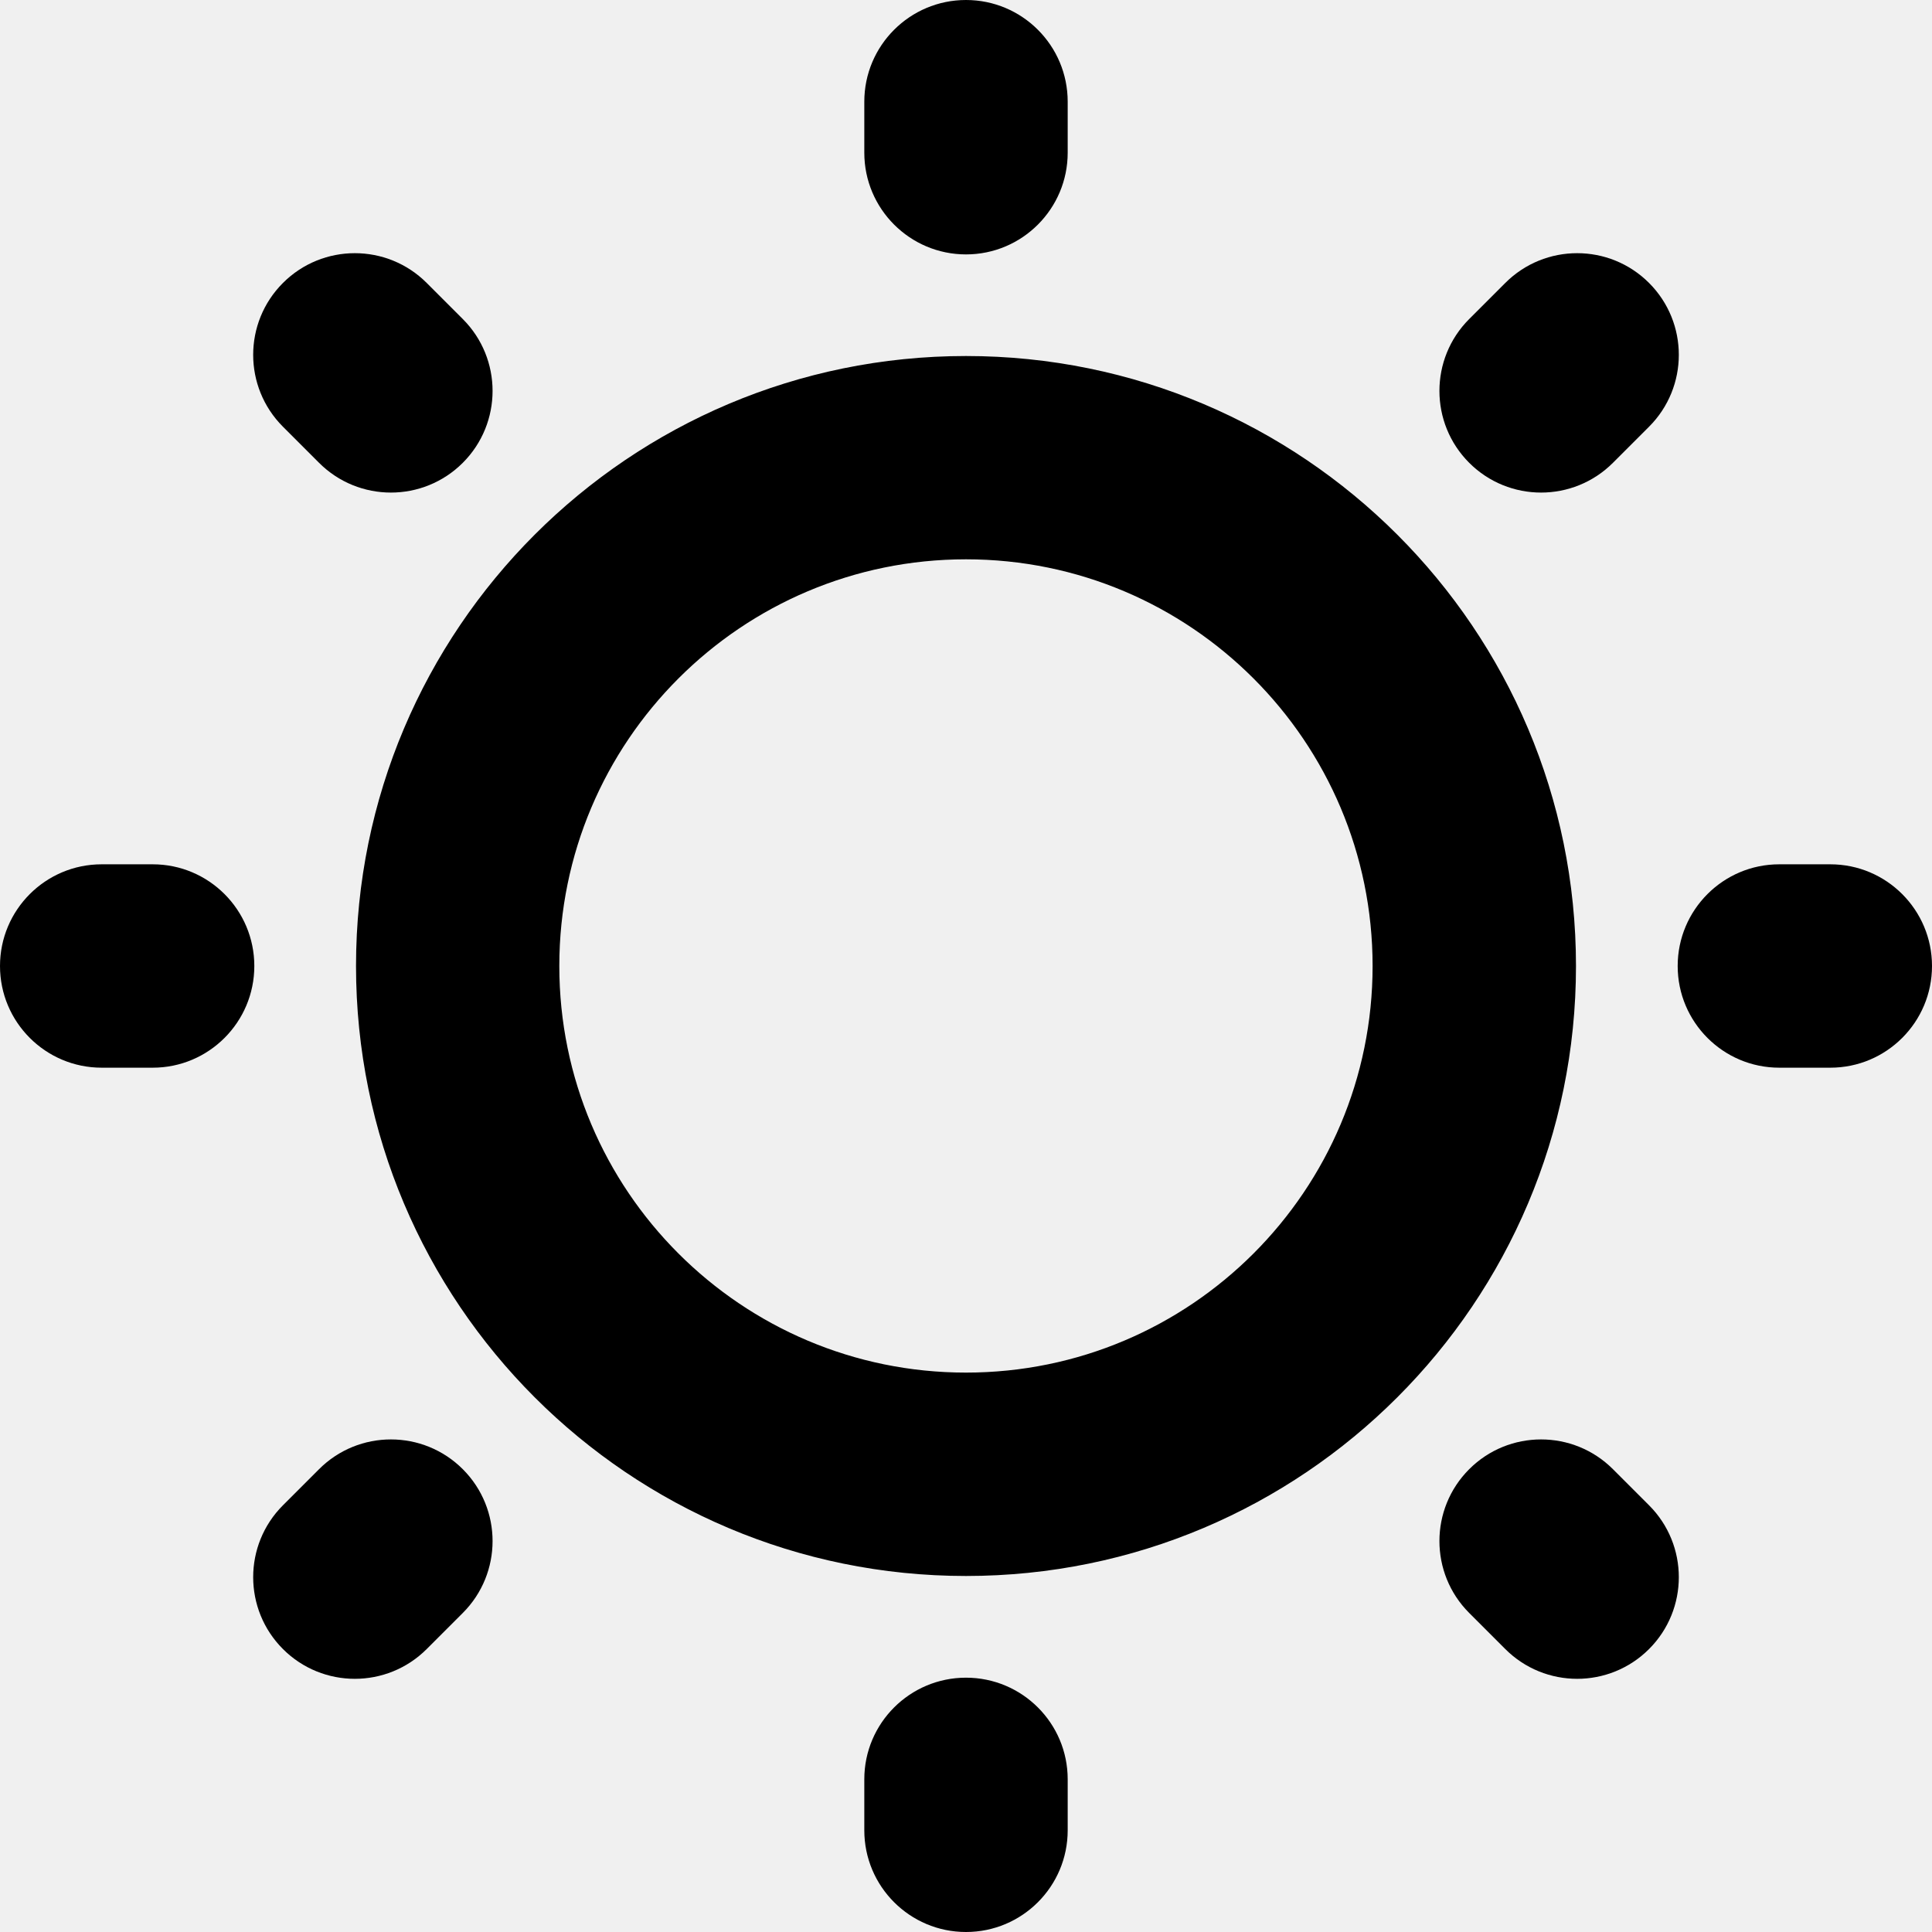
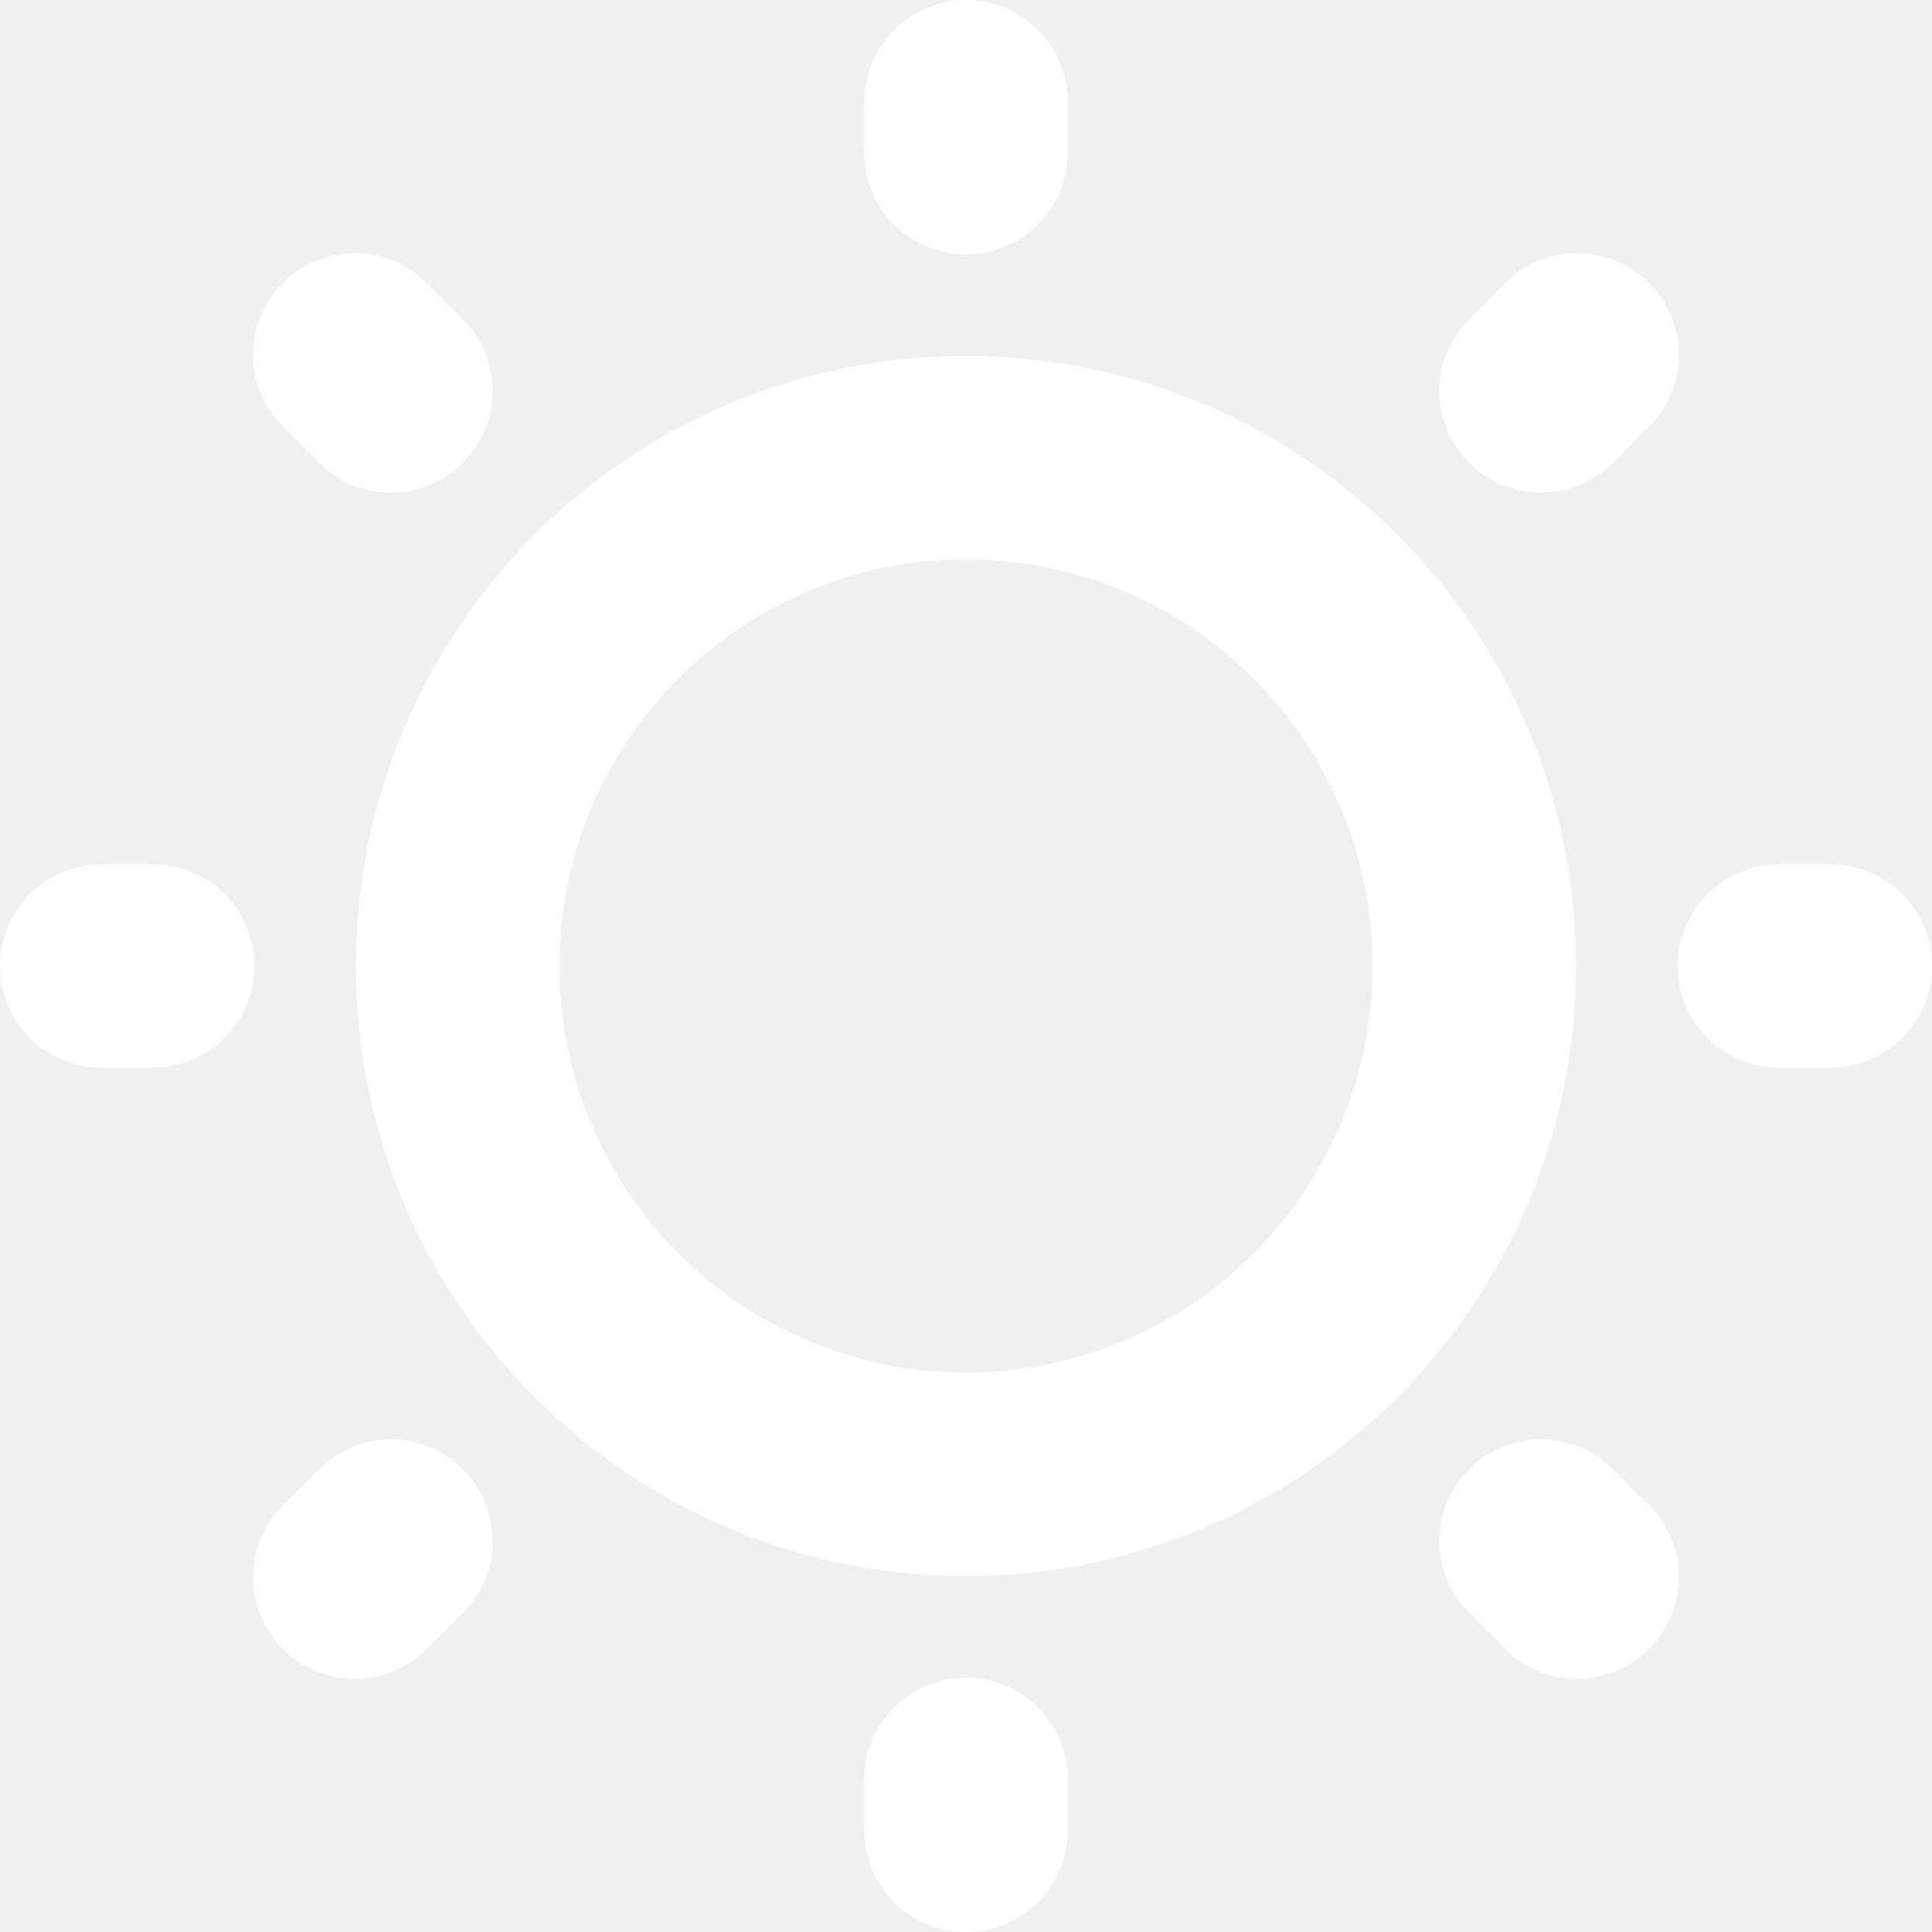
<svg xmlns="http://www.w3.org/2000/svg" width="22" height="22" viewBox="0 0 22 22" fill="none">
-   <path fill-rule="evenodd" clip-rule="evenodd" d="M12.158 1.158C12.158 0.518 11.639 0 11 0C10.361 0 9.842 0.518 9.842 1.158V1.739C9.842 2.378 10.361 2.897 11 2.897C11.639 2.897 12.158 2.378 12.158 1.739V1.158ZM18.778 4.859C19.23 4.407 19.23 3.674 18.778 3.222C18.326 2.77 17.593 2.77 17.141 3.222L16.73 3.633C16.278 4.085 16.278 4.818 16.73 5.27C17.182 5.722 17.915 5.722 18.367 5.27L18.778 4.859ZM4.859 3.222C4.407 2.77 3.674 2.77 3.222 3.222C2.77 3.674 2.77 4.407 3.222 4.859L3.633 5.27C4.085 5.722 4.818 5.722 5.27 5.27C5.722 4.818 5.722 4.085 5.27 3.633L4.859 3.222ZM1.158 9.842C0.518 9.842 0 10.361 0 11C0 11.639 0.518 12.158 1.158 12.158H1.739C2.378 12.158 2.896 11.639 2.896 11C2.896 10.361 2.378 9.842 1.739 9.842H1.158ZM20.261 9.842C19.622 9.842 19.104 10.361 19.104 11C19.104 11.639 19.622 12.158 20.261 12.158H20.842C21.482 12.158 22 11.639 22 11C22 10.361 21.482 9.842 20.842 9.842H20.261ZM5.27 18.367C5.722 17.915 5.722 17.182 5.27 16.73C4.818 16.278 4.085 16.278 3.633 16.73L3.222 17.141C2.77 17.593 2.77 18.326 3.222 18.778C3.674 19.23 4.407 19.23 4.859 18.778L5.27 18.367ZM18.367 16.73C17.915 16.278 17.182 16.278 16.73 16.73C16.278 17.182 16.278 17.915 16.73 18.367L17.141 18.778C17.593 19.23 18.326 19.23 18.778 18.778C19.23 18.326 19.23 17.593 18.778 17.141L18.367 16.73ZM12.158 20.261C12.158 19.622 11.639 19.104 11 19.104C10.361 19.104 9.842 19.622 9.842 20.261V20.842C9.842 21.482 10.361 22 11 22C11.639 22 12.158 21.482 12.158 20.842V20.261ZM6.369 11C6.369 8.443 8.443 6.369 11 6.369C13.557 6.369 15.63 8.443 15.63 11C15.63 13.557 13.557 15.63 11 15.63C8.443 15.63 6.369 13.557 6.369 11ZM11 4.054C7.164 4.054 4.054 7.164 4.054 11C4.054 14.836 7.164 17.946 11 17.946C14.836 17.946 17.946 14.836 17.946 11C17.946 7.164 14.836 4.054 11 4.054Z" fill="currentColor" />
+   <path fill-rule="evenodd" clip-rule="evenodd" d="M12.158 1.158C12.158 0.518 11.639 0 11 0C10.361 0 9.842 0.518 9.842 1.158V1.739C9.842 2.378 10.361 2.897 11 2.897C11.639 2.897 12.158 2.378 12.158 1.739V1.158ZM18.778 4.859C19.23 4.407 19.23 3.674 18.778 3.222C18.326 2.77 17.593 2.77 17.141 3.222L16.73 3.633C16.278 4.085 16.278 4.818 16.73 5.27C17.182 5.722 17.915 5.722 18.367 5.27L18.778 4.859ZM4.859 3.222C4.407 2.77 3.674 2.77 3.222 3.222C2.77 3.674 2.77 4.407 3.222 4.859L3.633 5.27C4.085 5.722 4.818 5.722 5.27 5.27C5.722 4.818 5.722 4.085 5.27 3.633L4.859 3.222ZM1.158 9.842C0.518 9.842 0 10.361 0 11C0 11.639 0.518 12.158 1.158 12.158H1.739C2.378 12.158 2.896 11.639 2.896 11C2.896 10.361 2.378 9.842 1.739 9.842H1.158ZM20.261 9.842C19.622 9.842 19.104 10.361 19.104 11C19.104 11.639 19.622 12.158 20.261 12.158H20.842C21.482 12.158 22 11.639 22 11C22 10.361 21.482 9.842 20.842 9.842H20.261ZM5.27 18.367C5.722 17.915 5.722 17.182 5.27 16.73C4.818 16.278 4.085 16.278 3.633 16.73L3.222 17.141C2.77 17.593 2.77 18.326 3.222 18.778C3.674 19.23 4.407 19.23 4.859 18.778L5.27 18.367ZM18.367 16.73C17.915 16.278 17.182 16.278 16.73 16.73C16.278 17.182 16.278 17.915 16.73 18.367L17.141 18.778C17.593 19.23 18.326 19.23 18.778 18.778C19.23 18.326 19.23 17.593 18.778 17.141L18.367 16.73ZM12.158 20.261C12.158 19.622 11.639 19.104 11 19.104C10.361 19.104 9.842 19.622 9.842 20.261V20.842C9.842 21.482 10.361 22 11 22C11.639 22 12.158 21.482 12.158 20.842V20.261ZM6.369 11C6.369 8.443 8.443 6.369 11 6.369C13.557 6.369 15.63 8.443 15.63 11C15.63 13.557 13.557 15.63 11 15.63C8.443 15.63 6.369 13.557 6.369 11ZM11 4.054C7.164 4.054 4.054 7.164 4.054 11C4.054 14.836 7.164 17.946 11 17.946C14.836 17.946 17.946 14.836 17.946 11C17.946 7.164 14.836 4.054 11 4.054Z" fill="white" />
</svg>
